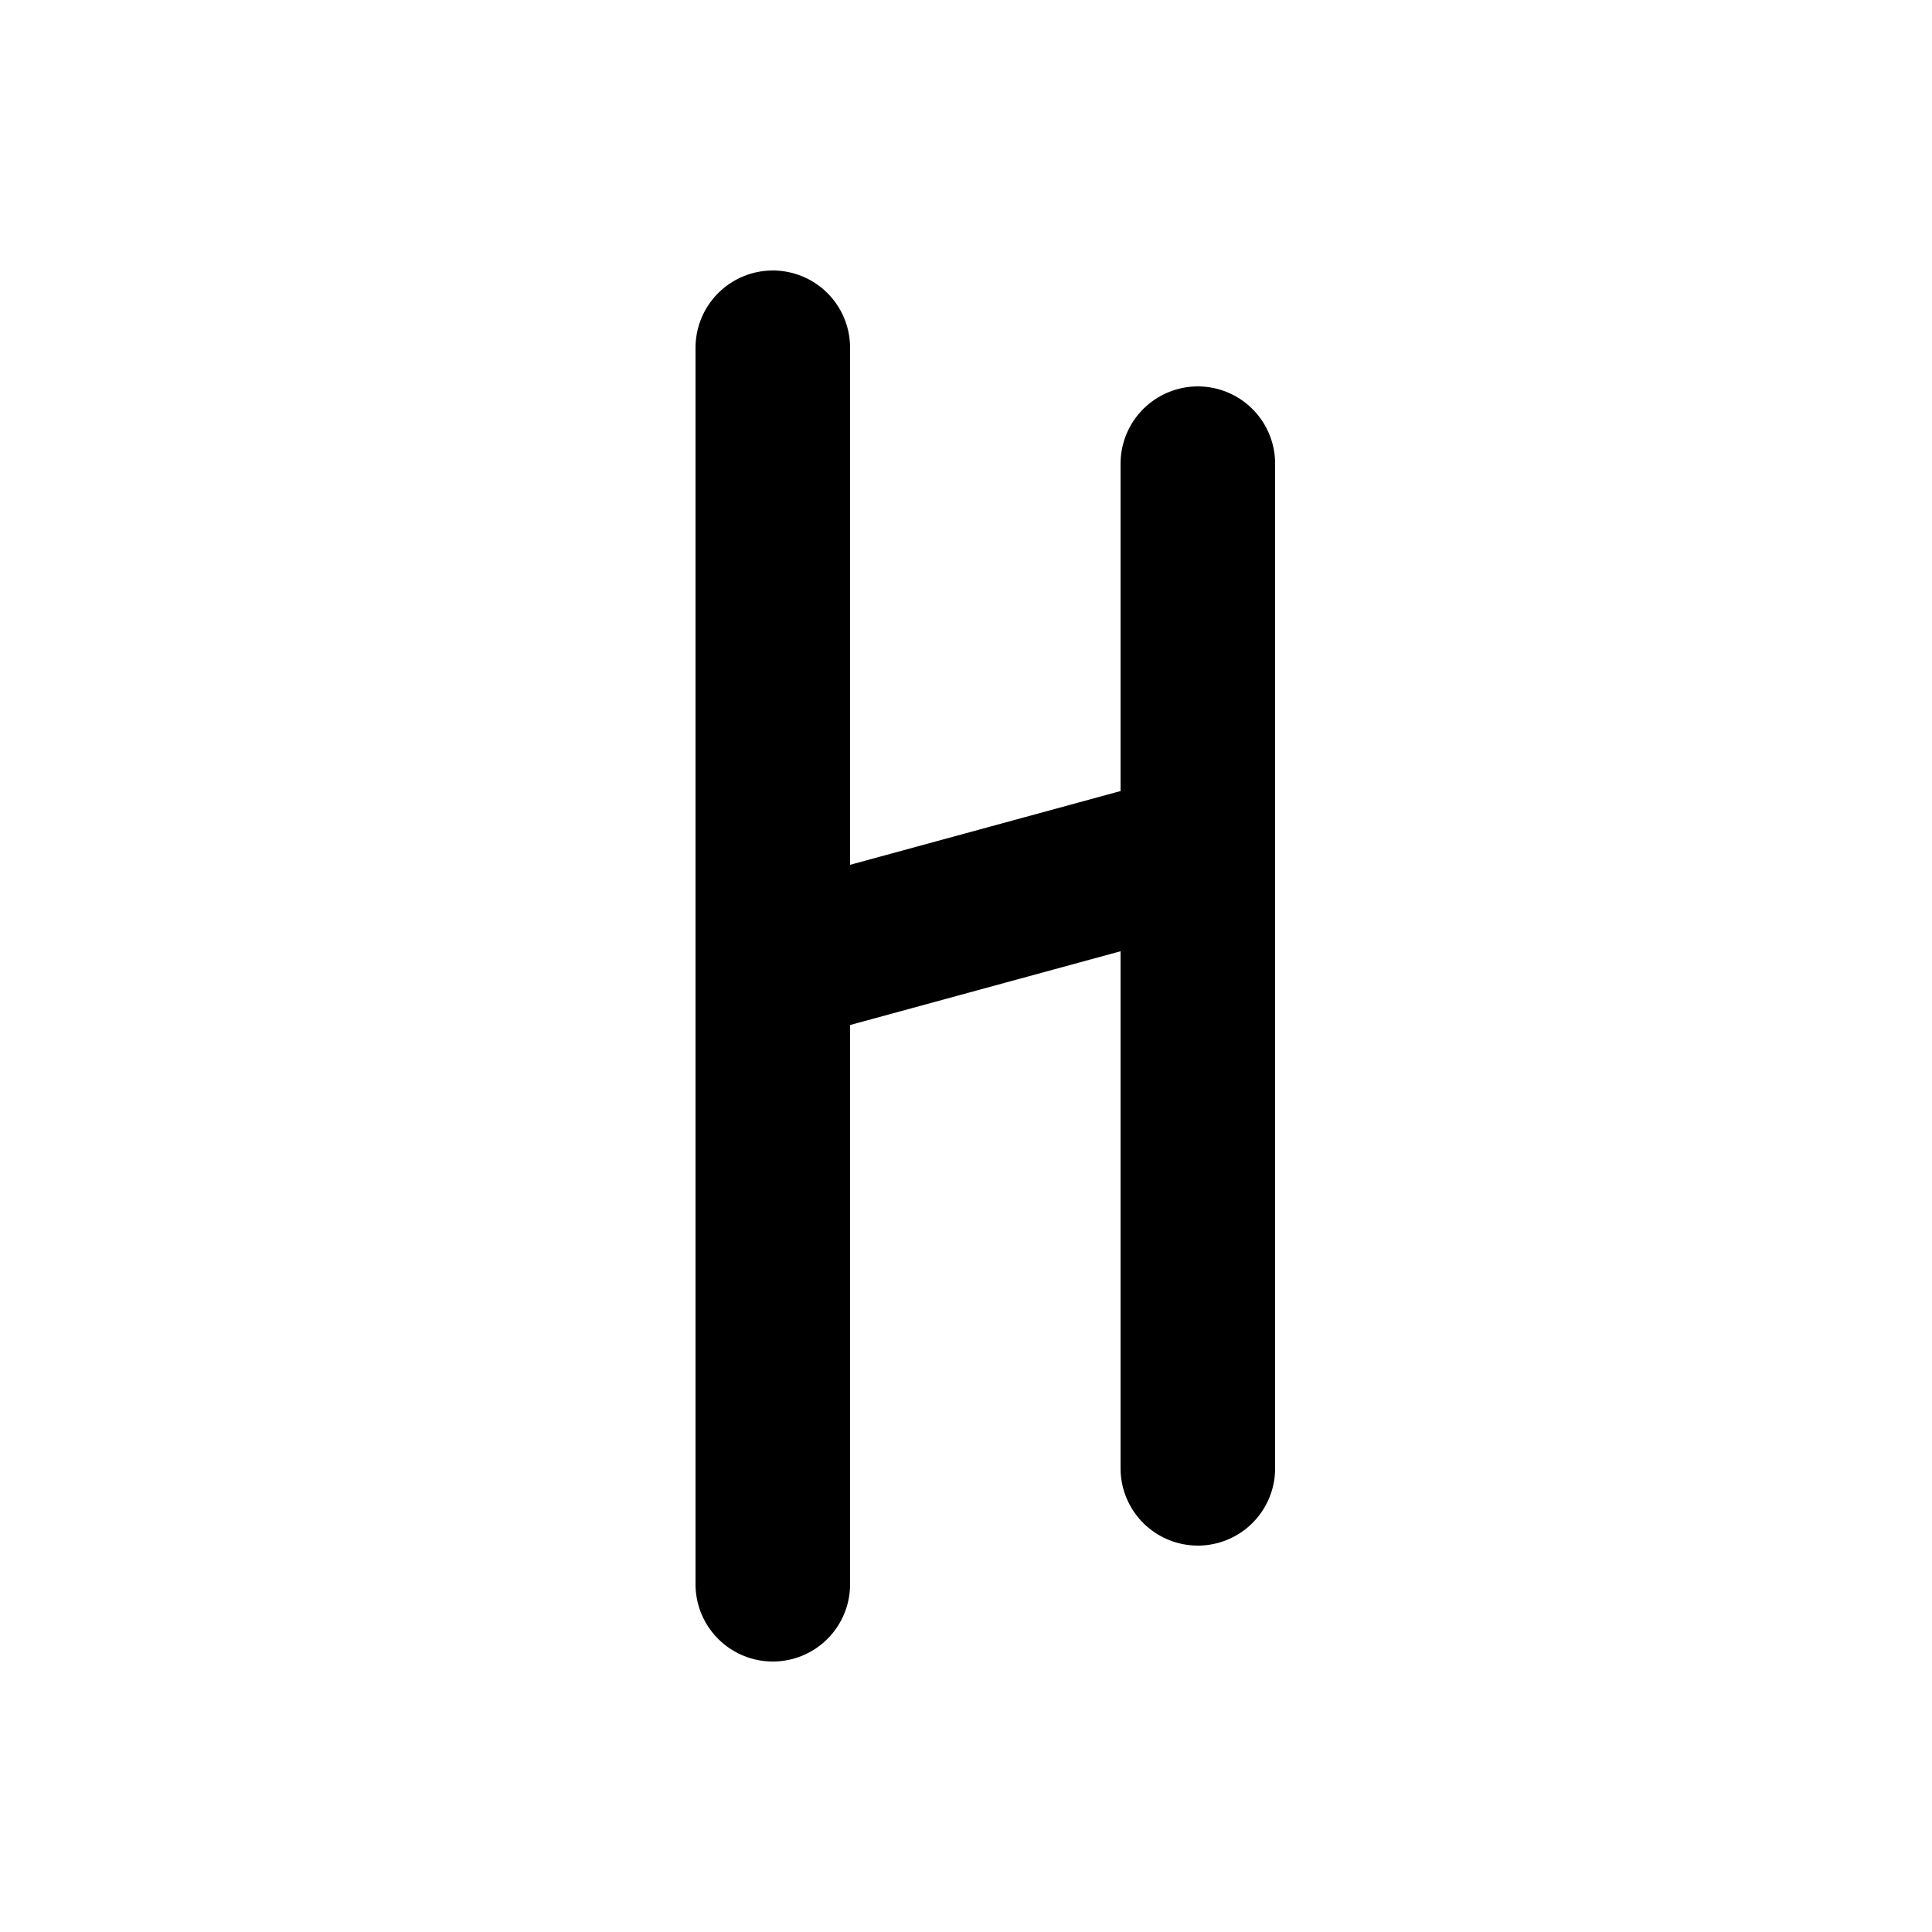
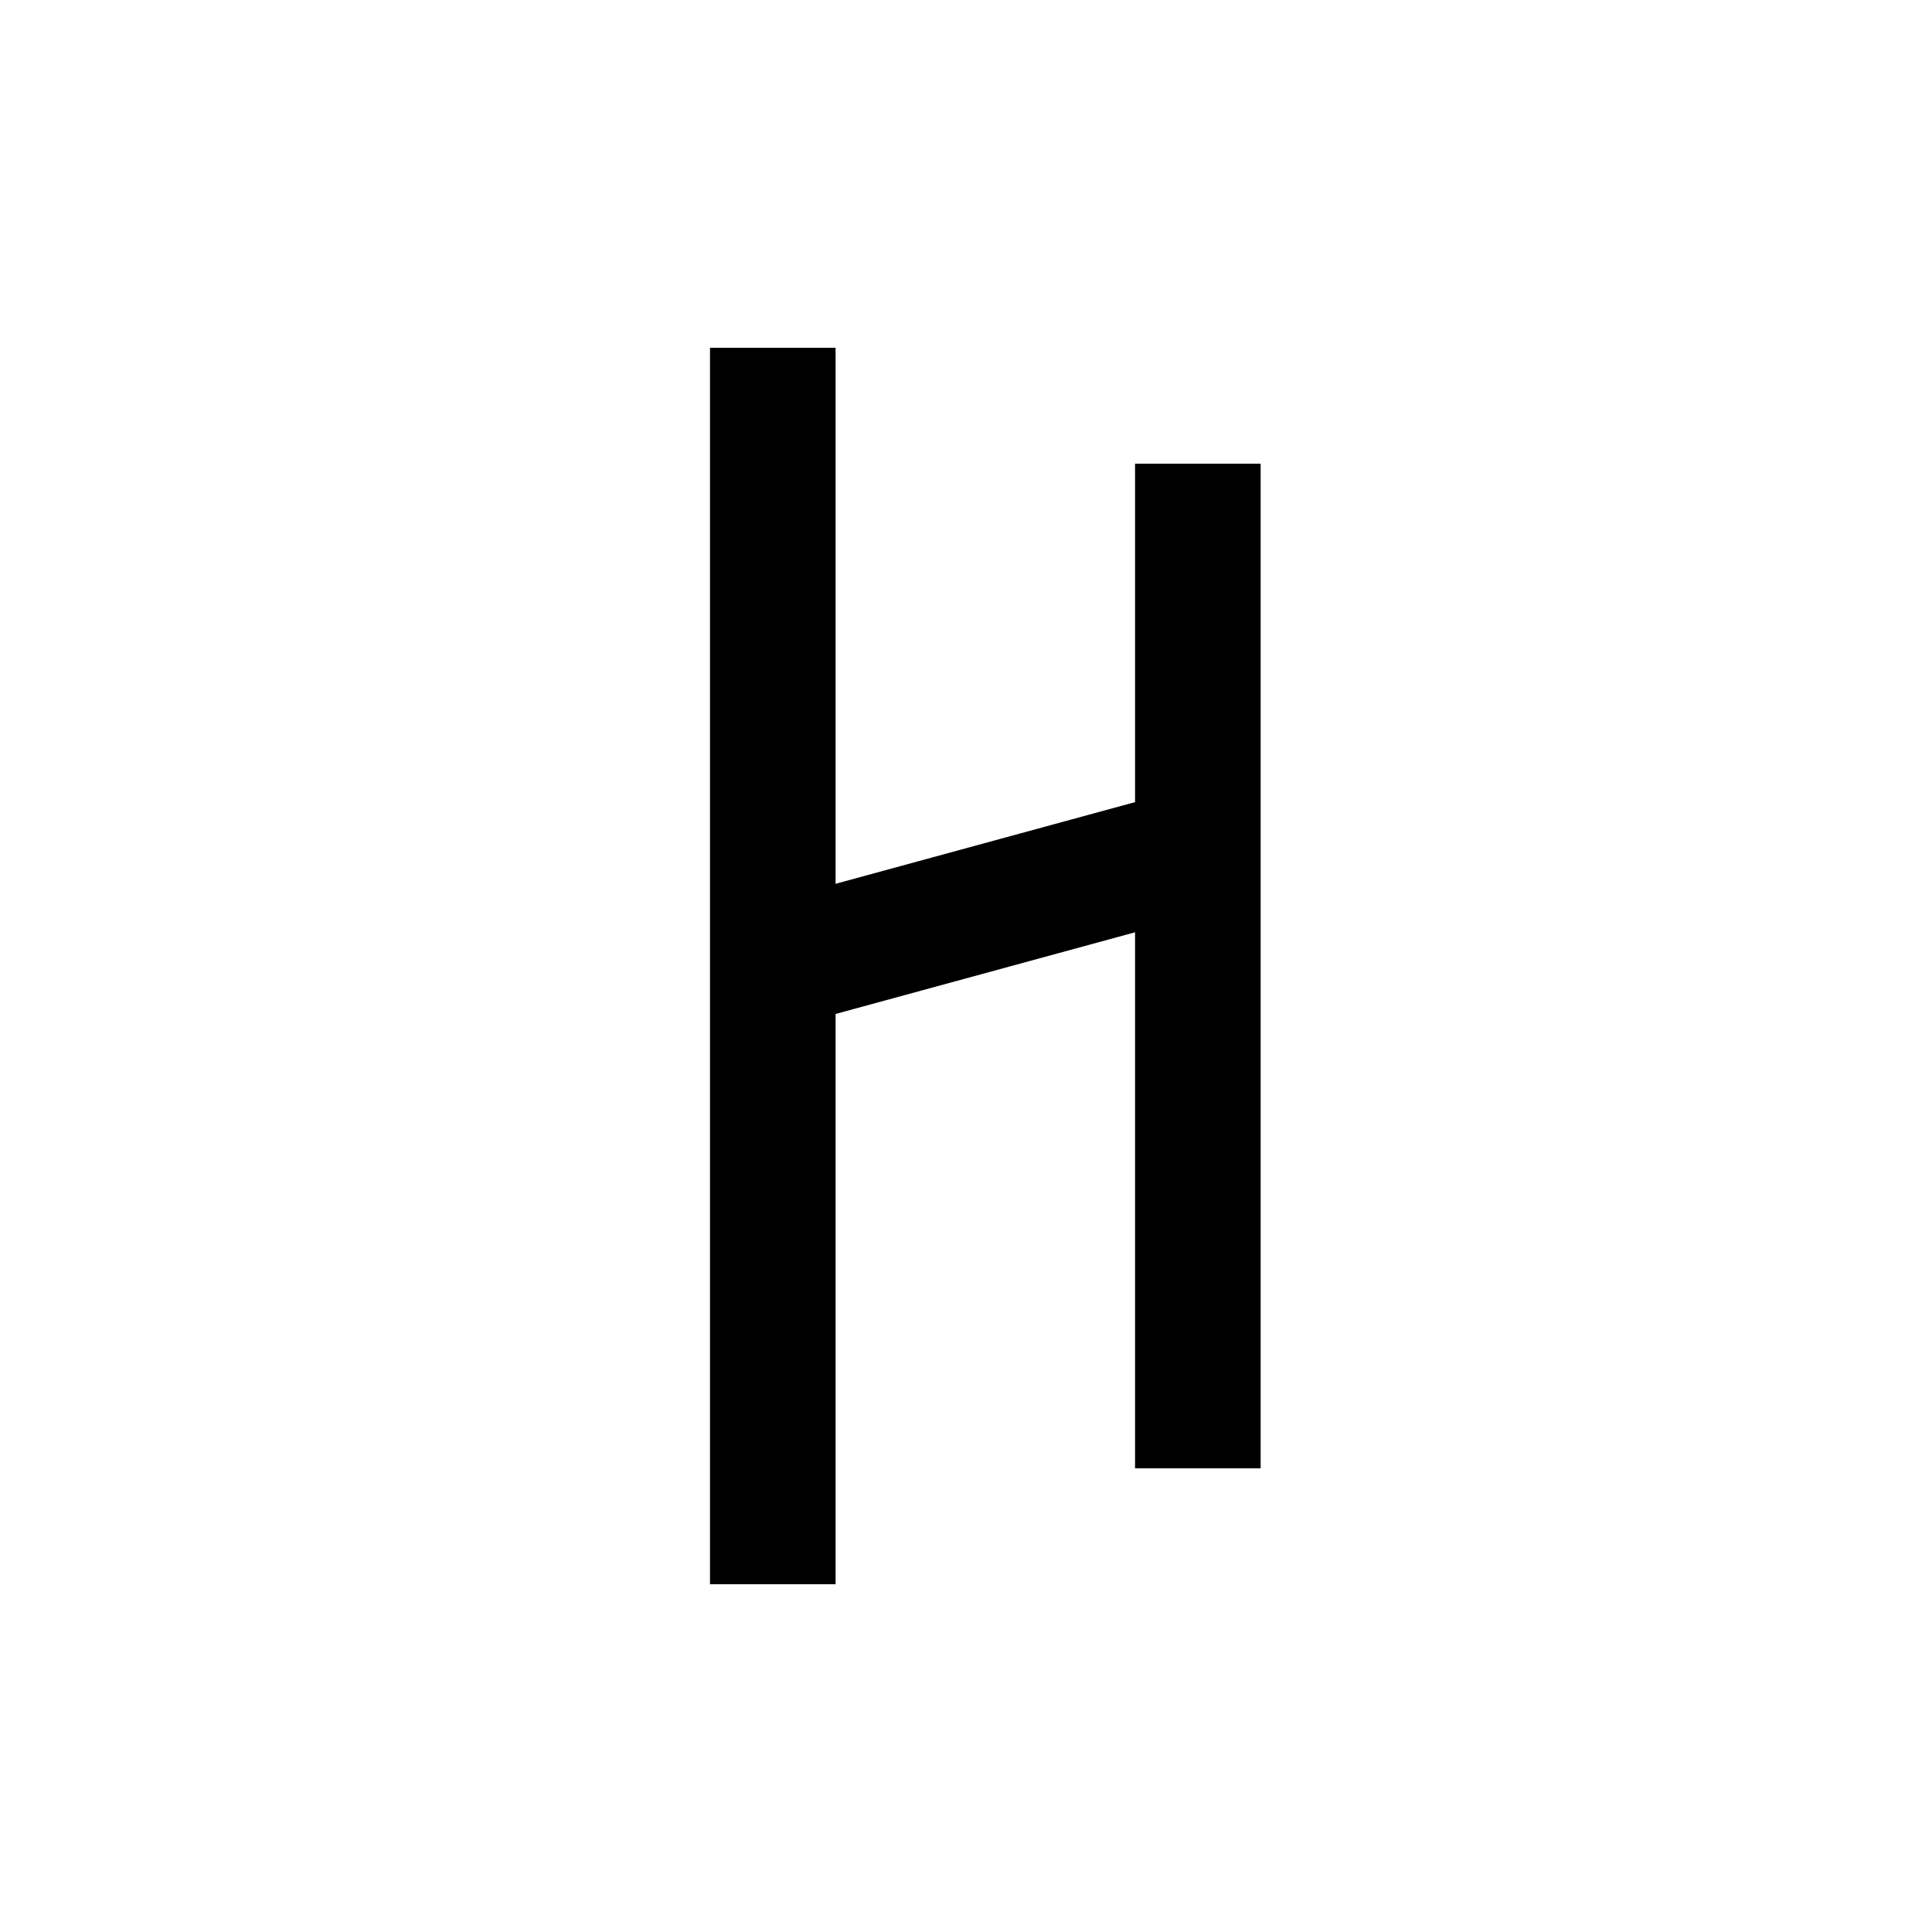
<svg xmlns="http://www.w3.org/2000/svg" viewBox="0 0 100 100" aria-hidden="true">
-   <g fill="none" stroke="#000" stroke-width="8" stroke-linecap="round" stroke-linejoin="round">
+   <g fill="none" stroke="#000" stroke-width="6.5" stroke-linecap="butt" stroke-linejoin="miter" stroke-miterlimit="3">
    <path d="M40 18V82" />
    <path d="M62 24V76" />
    <path d="M40 50L62 44" />
  </g>
</svg>
